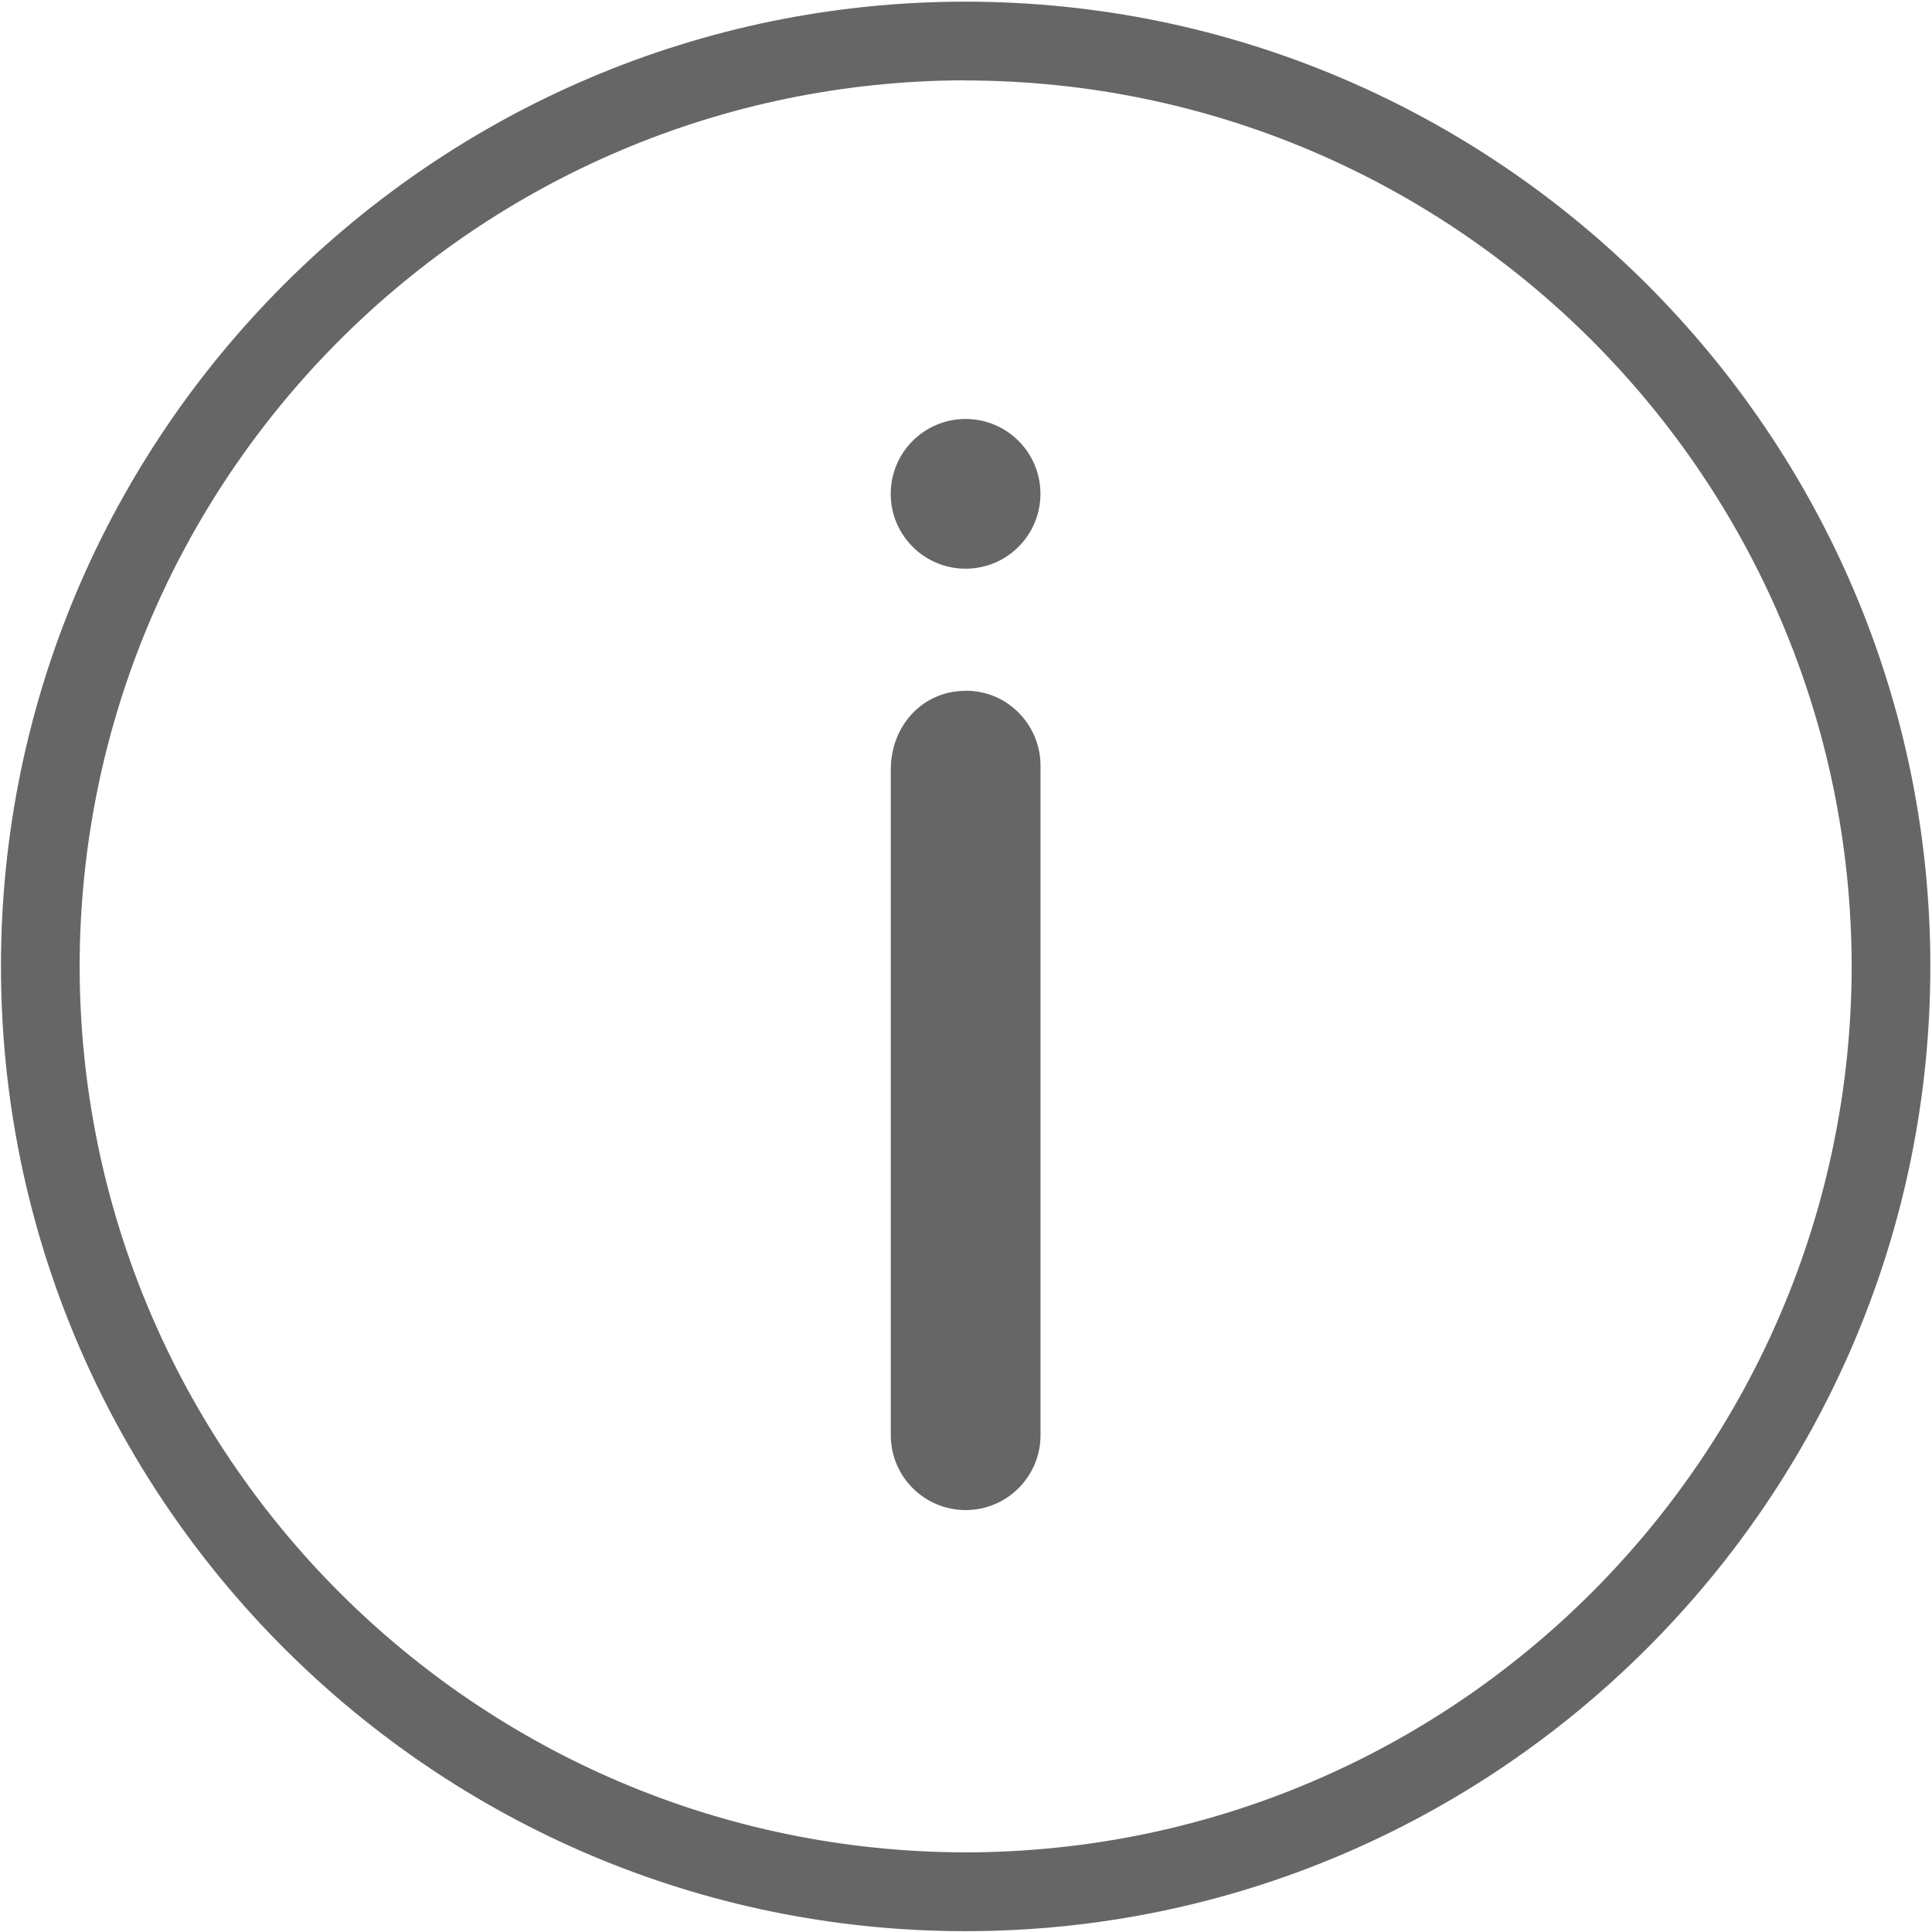
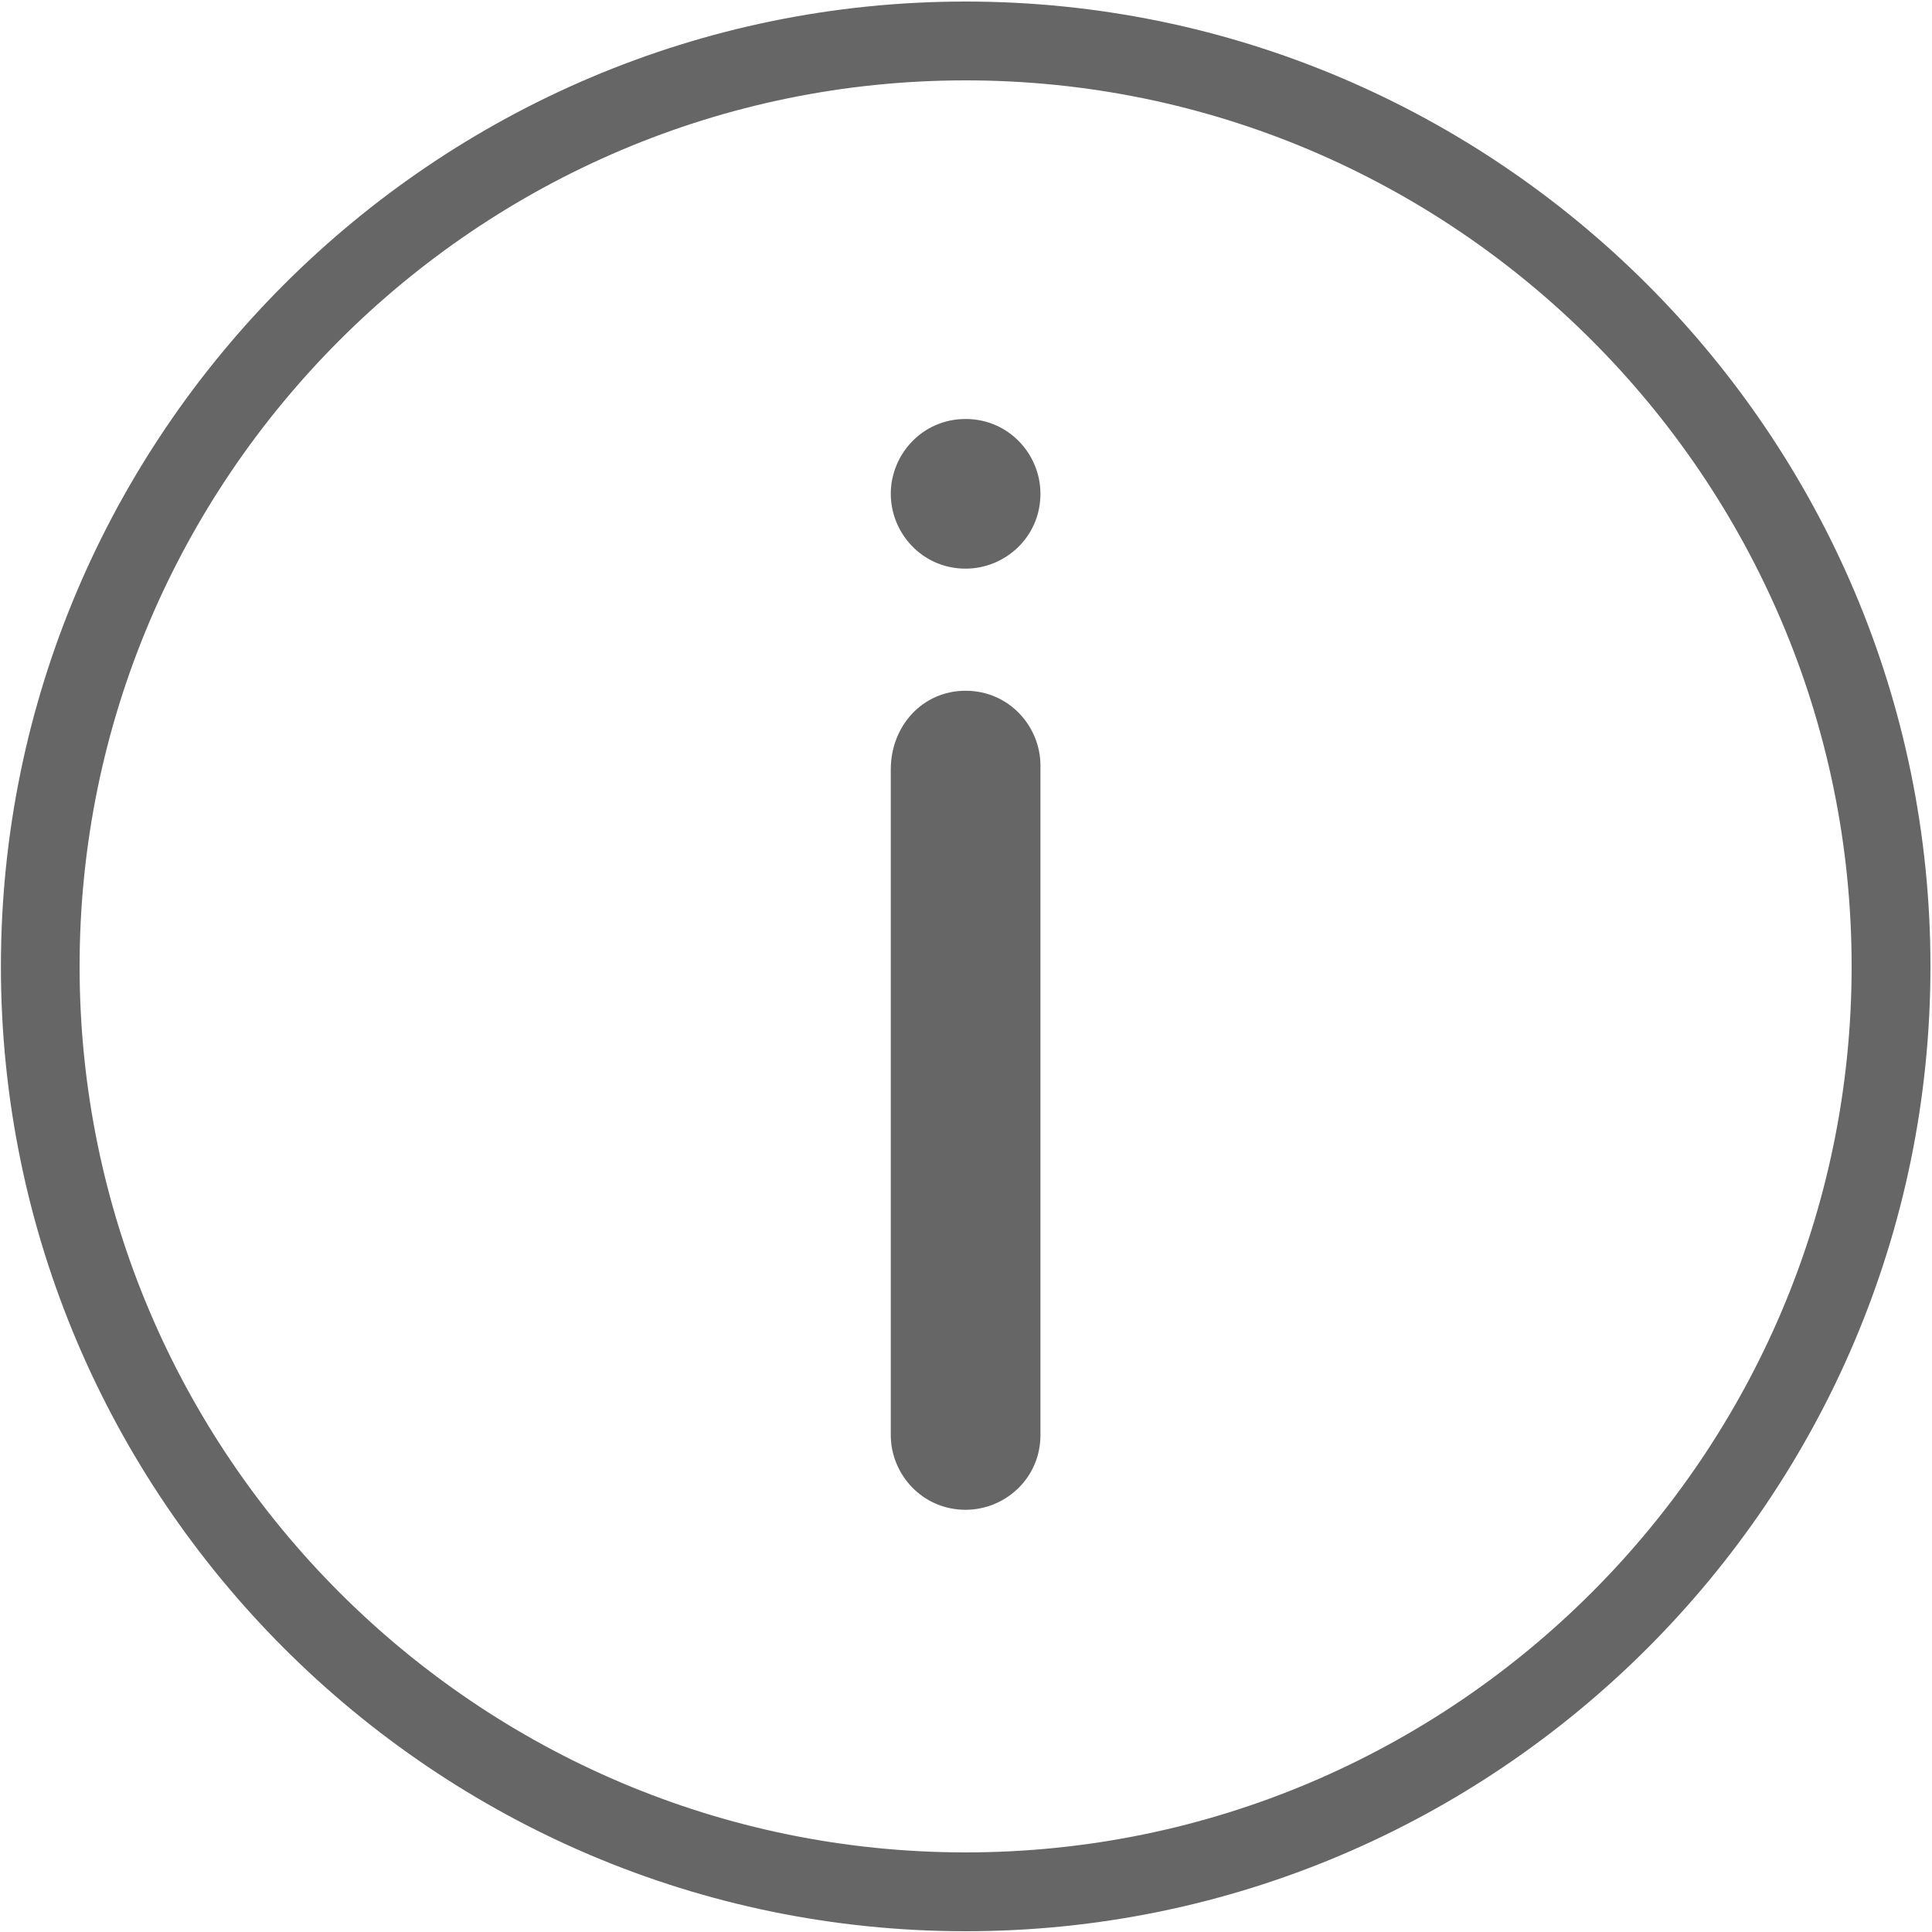
- <svg xmlns="http://www.w3.org/2000/svg" width="14" height="14" viewBox="0 0 14 14">
-   <g fill="#666" fill-rule="evenodd">
-     <path d="M6.997 13.994c-3.852 0-6.99-3.139-6.99-6.991C.006 3.15 3.144.012 6.996.012c3.853 0 6.992 3.139 6.992 6.99 0 3.853-3.14 6.992-6.992 6.992zm0-13.412a6.43 6.43 0 0 0-6.42 6.42 6.43 6.43 0 0 0 6.42 6.421 6.43 6.43 0 0 0 6.421-6.42 6.43 6.43 0 0 0-6.42-6.42z" />
-     <path d="M6.997 5.005c.314 0 .543.257.543.542V10.4a.542.542 0 1 1-1.085 0V5.576c0-.314.228-.57.542-.57zM6.997 3.036a.542.542 0 1 1 0 1.085.542.542 0 0 1 0-1.085z" />
+ <svg xmlns="http://www.w3.org/2000/svg" width="15px" height="15px" viewBox="0 0 15 15" version="1.1">
+   <g id="Status" stroke="none" stroke-width="1" fill="none" fill-rule="evenodd" transform="translate(-131, -366)">
+     <g id="icomoon-(2)" transform="translate(131, 366)" fill="#666666">
+       <g id="Group">
+         <path d="M7.497,14.994 C3.37,14.994 0.007,11.63 0.007,7.503 C0.007,3.375 3.37,0.012 7.497,0.012 C11.625,0.012 14.988,3.376 14.988,7.503 C14.988,11.631 11.625,14.994 7.497,14.994 Z M7.497,0.624 C3.706,0.624 0.618,3.712 0.618,7.503 C0.618,11.294 3.706,14.382 7.497,14.382 C11.288,14.382 14.376,11.294 14.376,7.503 C14.376,3.712 11.288,0.624 7.497,0.624 L7.497,0.624 Z" id="Shape" />
+         <path d="M7.497,5.363 C7.833,5.363 8.078,5.638 8.078,5.944 L8.078,11.142 C8.078,11.478 7.803,11.722 7.497,11.722 C7.161,11.722 6.916,11.447 6.916,11.142 L6.916,5.974 C6.916,5.638 7.161,5.363 7.497,5.363 L7.497,5.363 Z" id="Shape" />
+         <path d="M7.497,3.253 C7.833,3.253 8.078,3.528 8.078,3.834 C8.078,4.17 7.803,4.415 7.497,4.415 C7.161,4.415 6.916,4.14 6.916,3.834 C6.916,3.528 7.161,3.253 7.497,3.253 L7.497,3.253 Z" id="Shape" />
+       </g>
+     </g>
  </g>
</svg>
